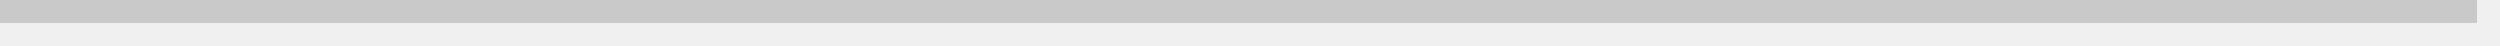
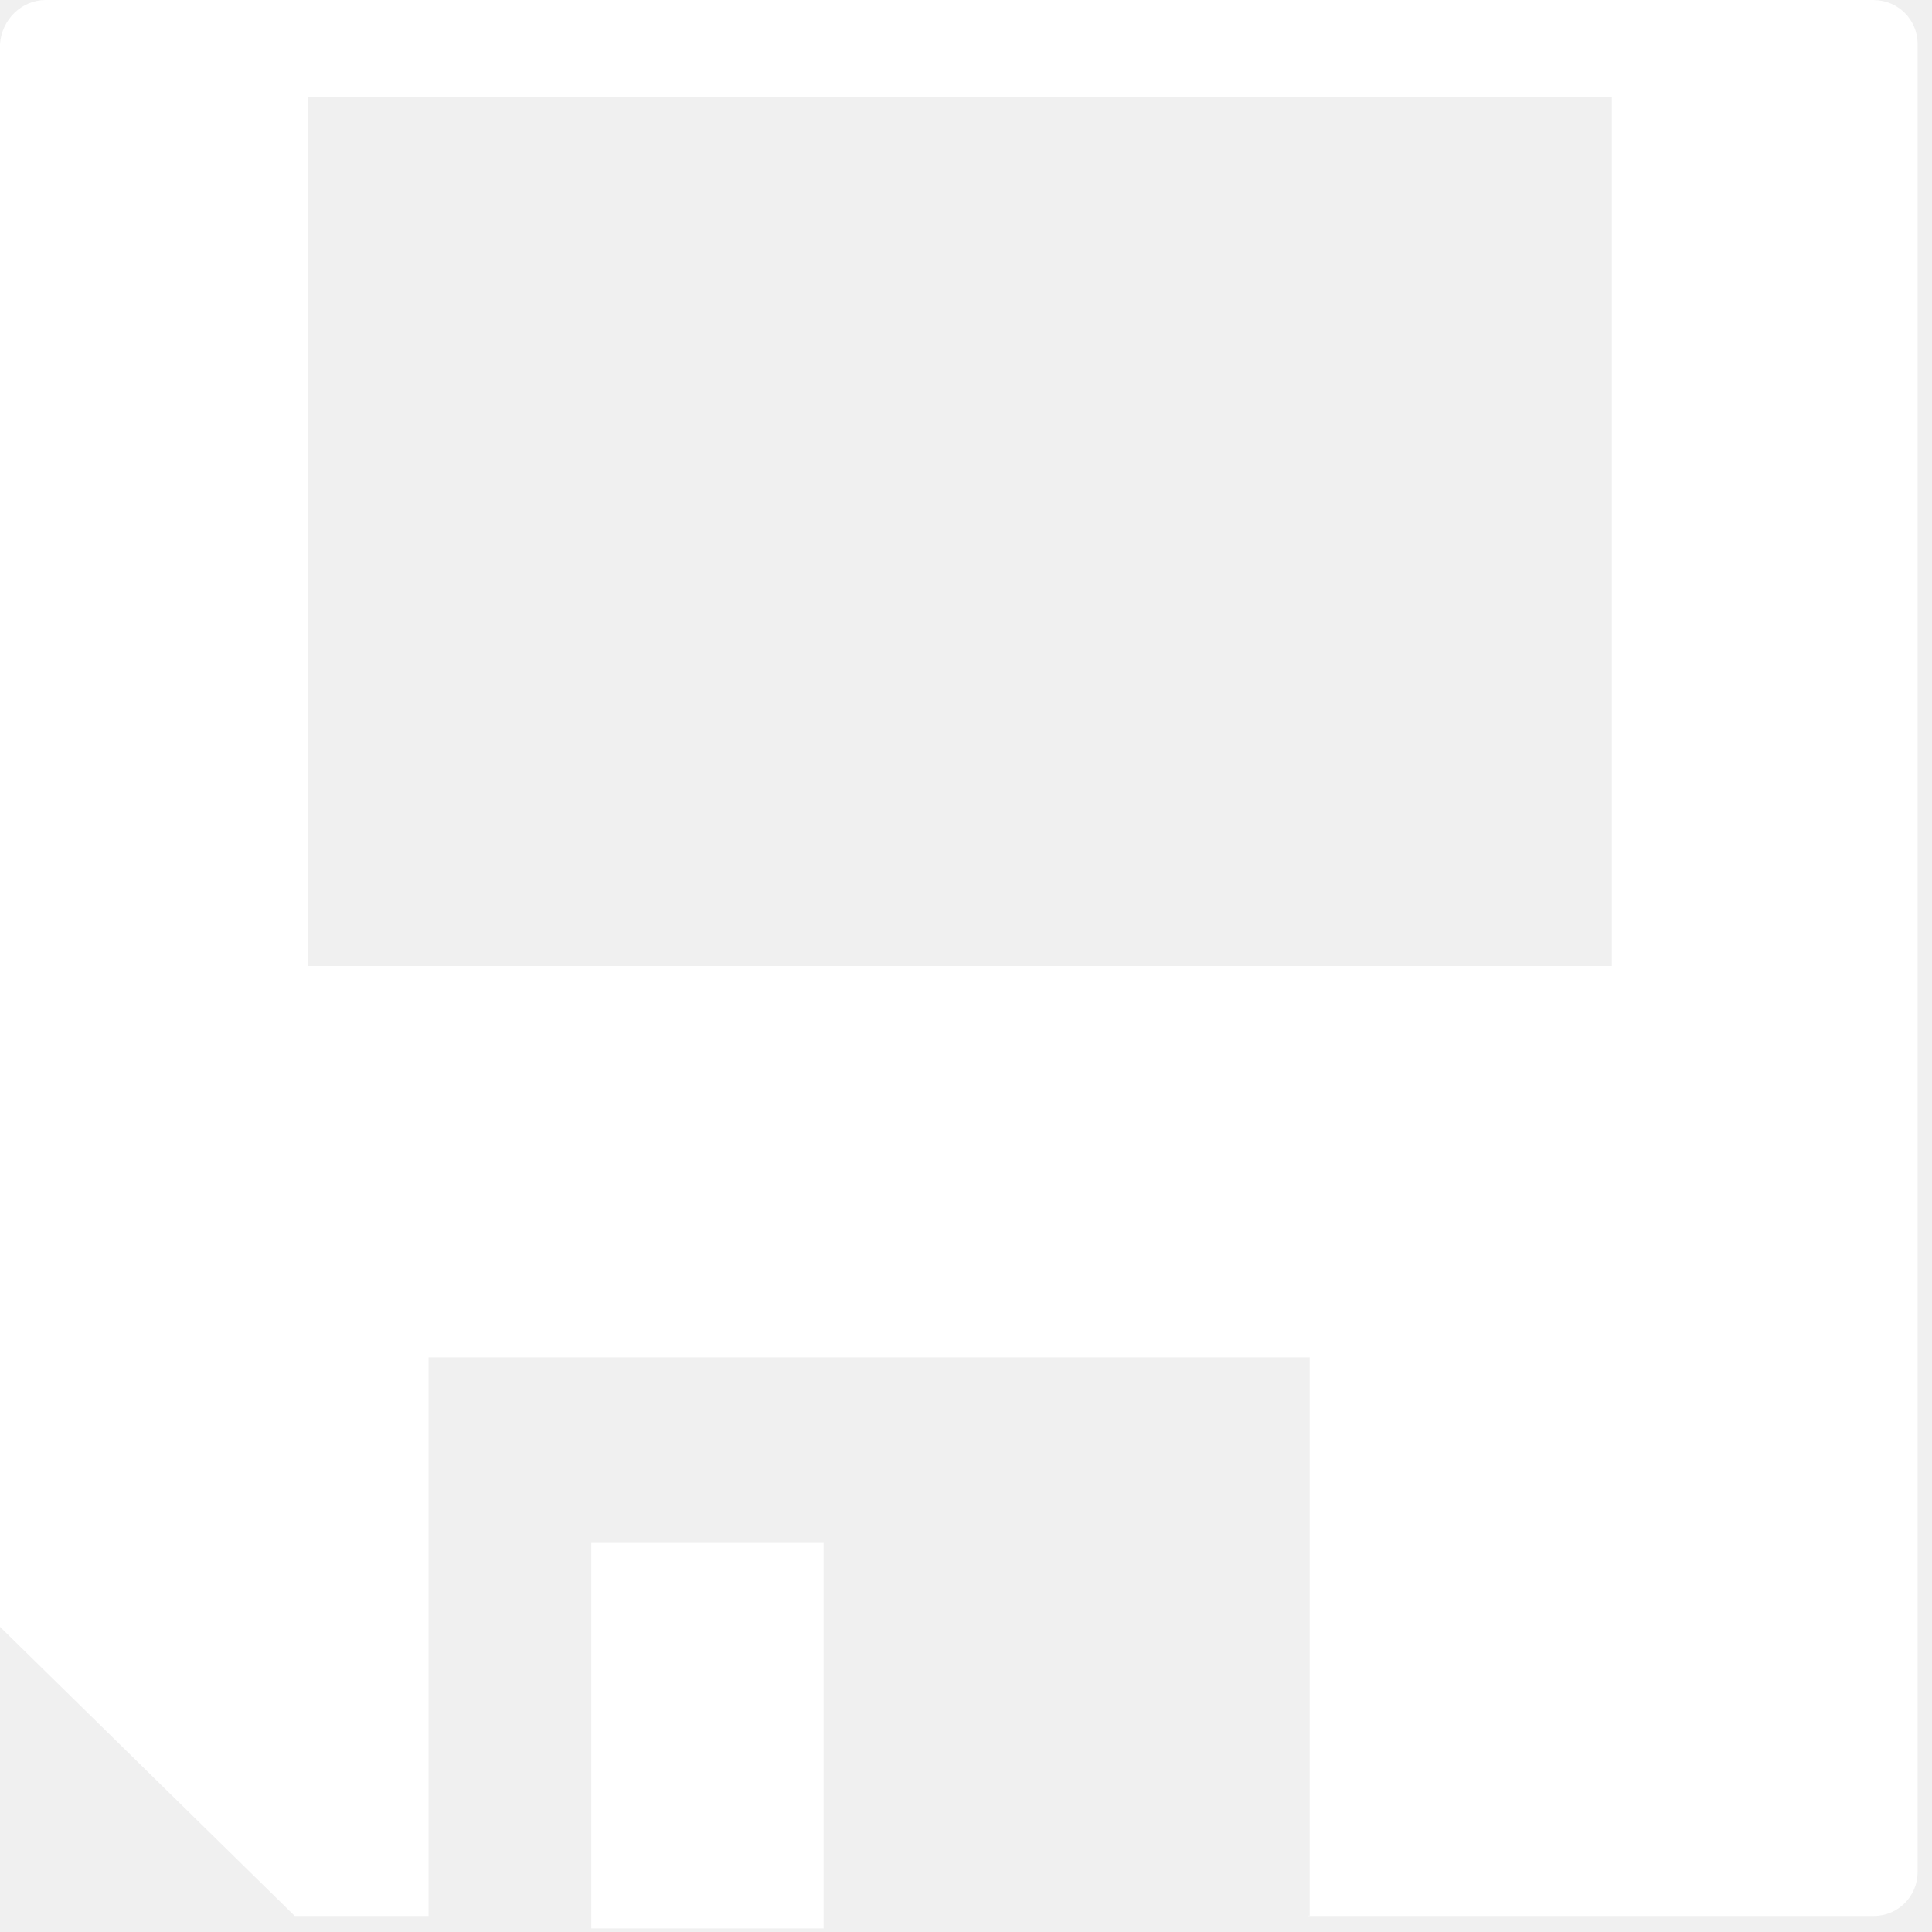
- <svg xmlns="http://www.w3.org/2000/svg" version="1.1" width="109px" height="2px">
-   <g transform="matrix(1 0 0 1 -1228 -1234 )">
-     <path d="M 1228 1234.5  L 1336 1234.5  " stroke-width="1" stroke="#c9c9c9" fill="none" />
+ <svg xmlns="http://www.w3.org/2000/svg" version="1.1" width="20px" height="20px">
+   <g transform="matrix(1 0 0 1 -547 -932 )">
+     <path d="M 6.121 19.868  L 6.121 15.965  L 8.526 15.965  L 8.526 19.868  L 6.121 19.868  Z M 19.398 0  L 0.472 0  C 0.221 0.001  0.018 0.204  0 0.454  L 0 16.841  L 3.051 19.834  L 4.436 19.834  L 4.436 19.831  L 4.436 19.157  L 4.436 14.051  L 13.558 14.051  L 13.558 19.831  L 13.544 19.831  L 13.544 19.834  L 19.398 19.834  C 19.648 19.834  19.851 19.631  19.851 19.38  L 19.851 0.454  C 19.851 0.204  19.648 0.001  19.398 0.001  Z M 16.686 9.982  L 16.686 10  L 3.184 10  L 3.184 1  L 16.686 1  L 16.686 9.982  Z M 6.121 19.963  L 6.121 19.831  L 8.526 19.831  L 8.526 19.963  L 6.121 19.963  Z " fill-rule="nonzero" fill="#ffffff" stroke="none" transform="matrix(1 0 0 1 547 932 )" />
  </g>
</svg>
